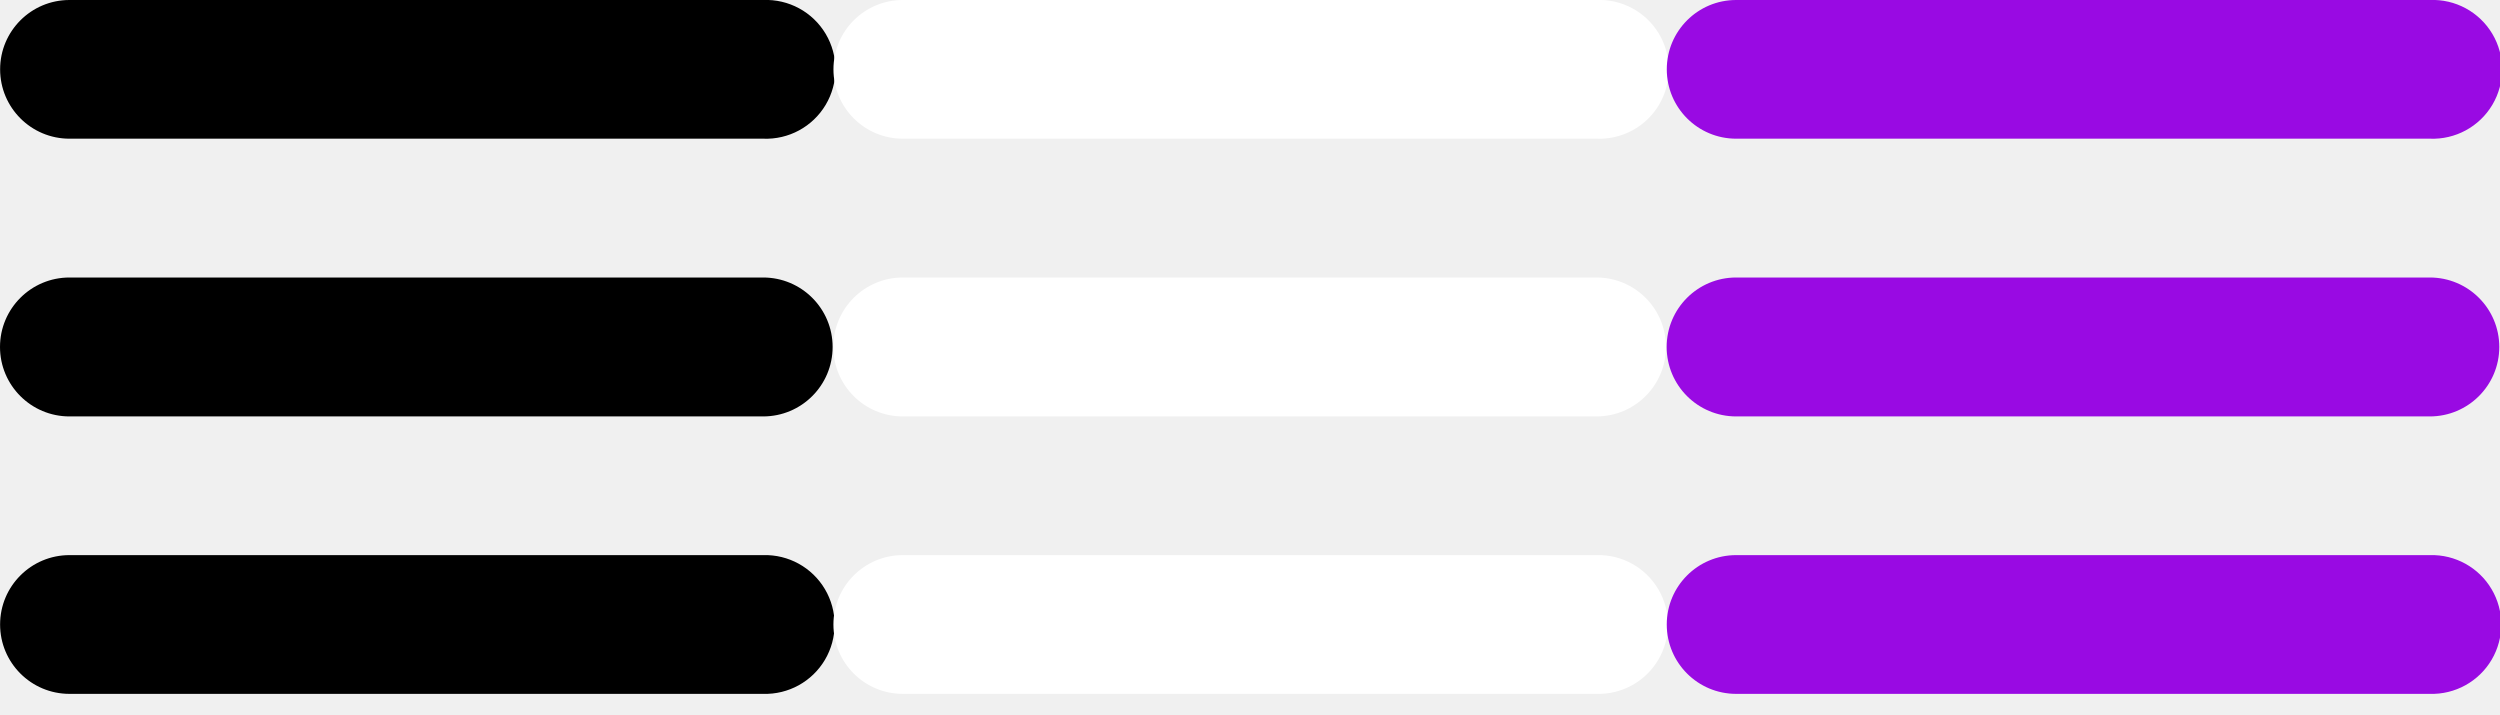
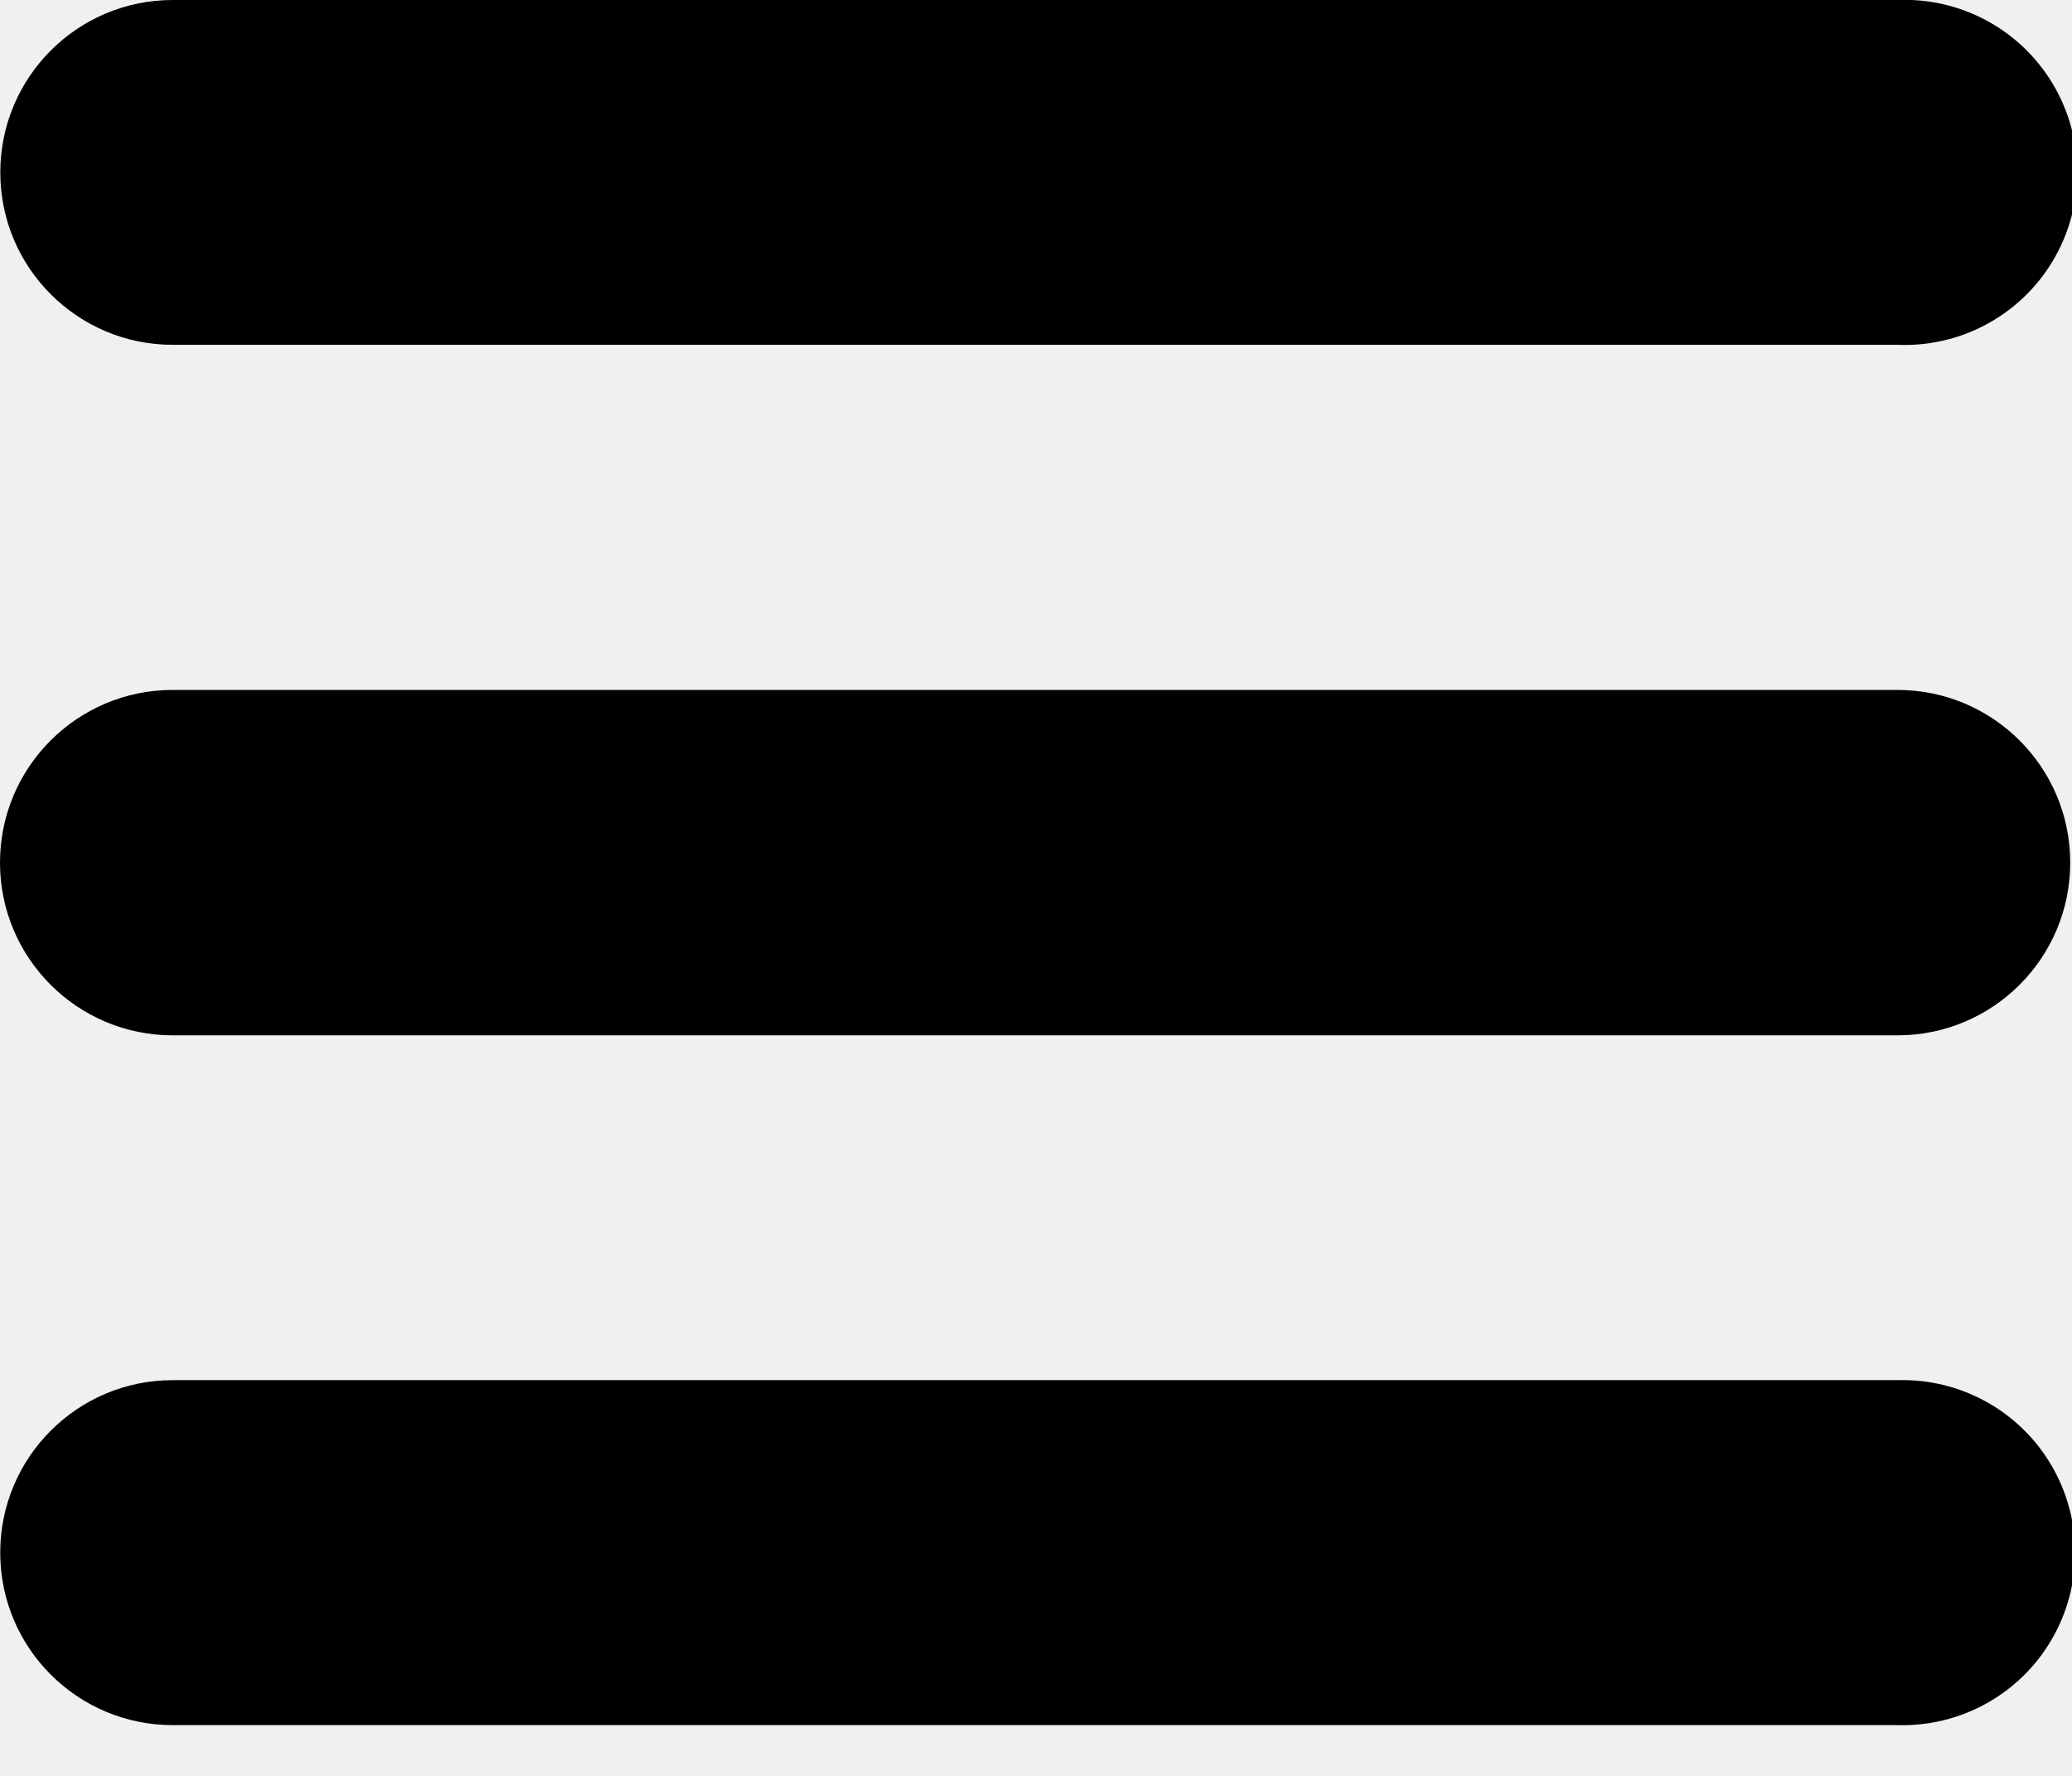
- <svg xmlns="http://www.w3.org/2000/svg" viewBox="0 0 42 12">
-   <g fill="none" fill-rule="evenodd">
-     <path fill="#000" d="M12.821 9.326H1.167a1.165 1.165 0 1 0 0 2.331h11.654a1.166 1.166 0 1 0 0-2.331zm0-4.664H1.167a1.167 1.167 0 0 0 0 2.334h11.654a1.167 1.167 0 0 0 0-2.334zM1.167 2.33h11.654a1.166 1.166 0 1 0 0-2.33H1.167a1.165 1.165 0 1 0 0 2.33z" />
-     <path fill="#fff" d="M26.821 9.326H15.167a1.165 1.165 0 1 0 0 2.331h11.654a1.166 1.166 0 1 0 0-2.331zm0-4.664H15.167a1.167 1.167 0 0 0 0 2.334h11.654a1.167 1.167 0 0 0 0-2.334zM15.167 2.33h11.654a1.166 1.166 0 1 0 0-2.33H15.167a1.165 1.165 0 1 0 0 2.33z" />
-     <path fill="#990AE3" d="M40.821 9.326H29.167a1.165 1.165 0 1 0 0 2.331h11.654a1.166 1.166 0 1 0 0-2.331zm0-4.664H29.167a1.167 1.167 0 0 0 0 2.334h11.654a1.167 1.167 0 0 0 0-2.334zM29.167 2.33h11.654a1.166 1.166 0 1 0 0-2.33H29.167a1.165 1.165 0 1 0 0 2.33z" />
-   </g>
+ <svg xmlns="http://www.w3.org/2000/svg" viewBox="0 0 14 12">
+   <path fill-rule="evenodd" d="M12.821 9.326H1.167a1.165 1.165 0 1 0 0 2.331h11.654a1.166 1.166 0 1 0 0-2.331zm0-4.664H1.167a1.167 1.167 0 0 0 0 2.334h11.654a1.167 1.167 0 0 0 0-2.334zM1.167 2.33h11.654a1.166 1.166 0 1 0 0-2.33H1.167a1.165 1.165 0 1 0 0 2.33z" />
</svg>
